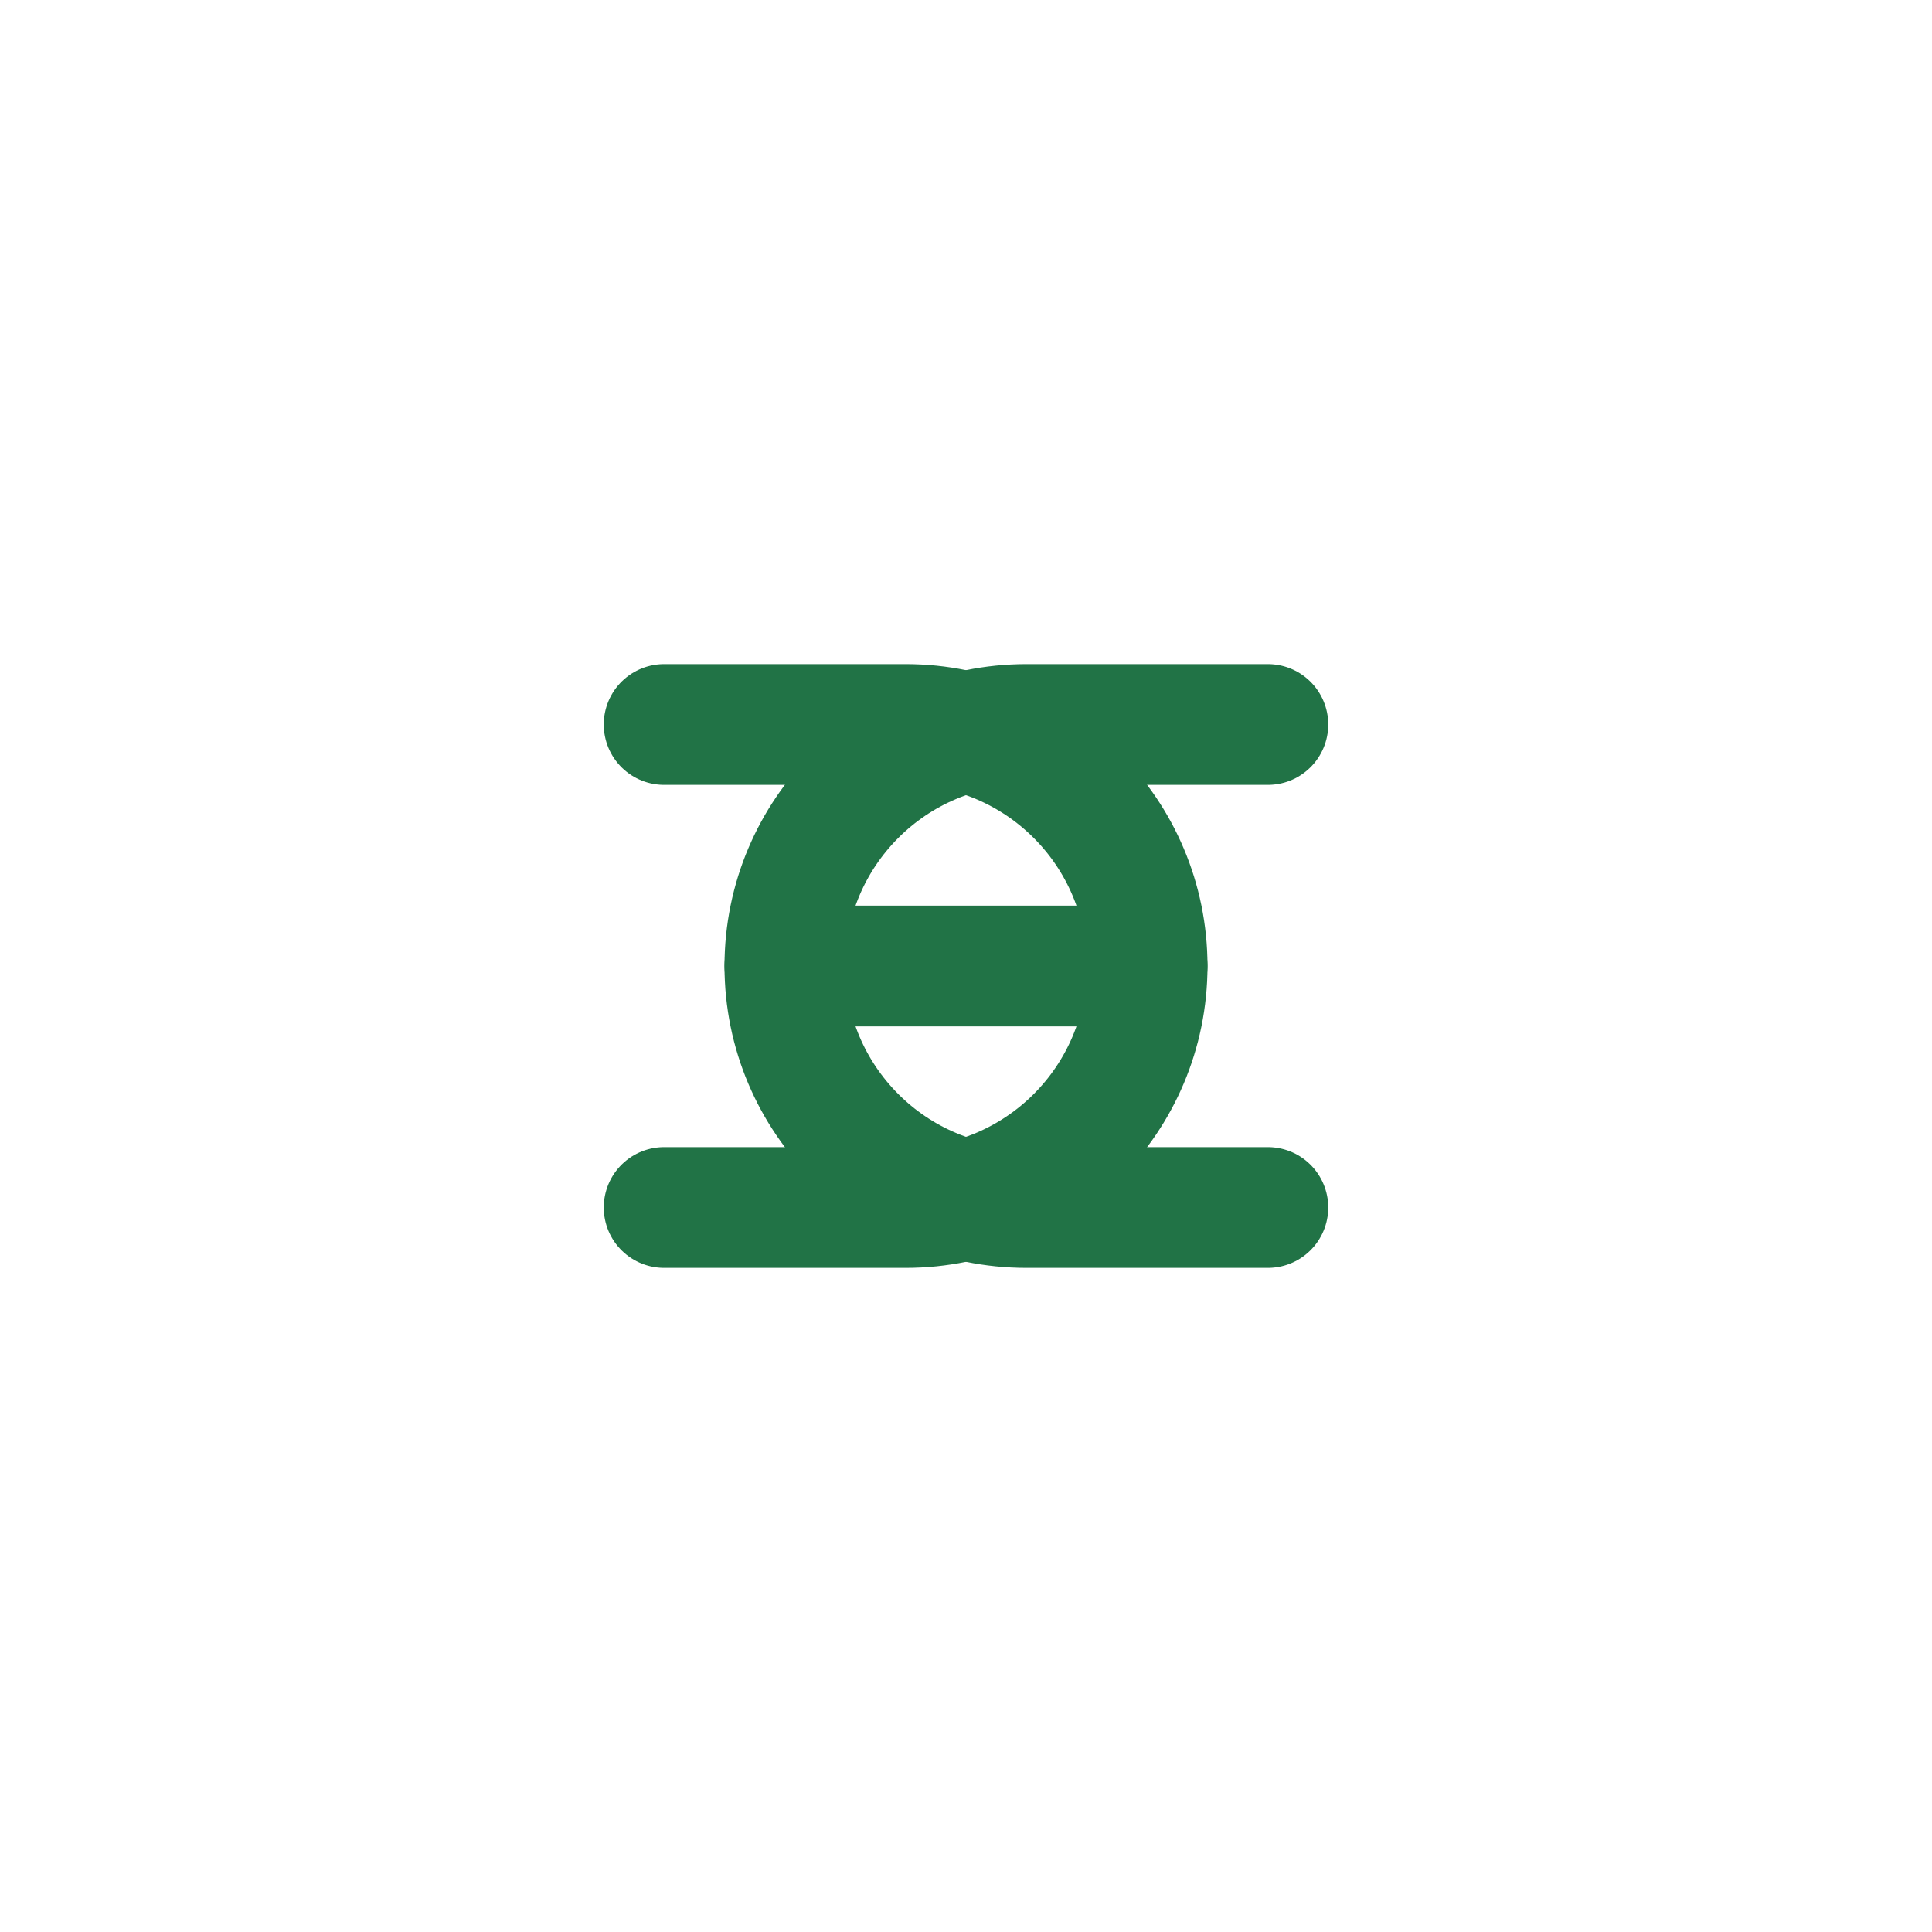
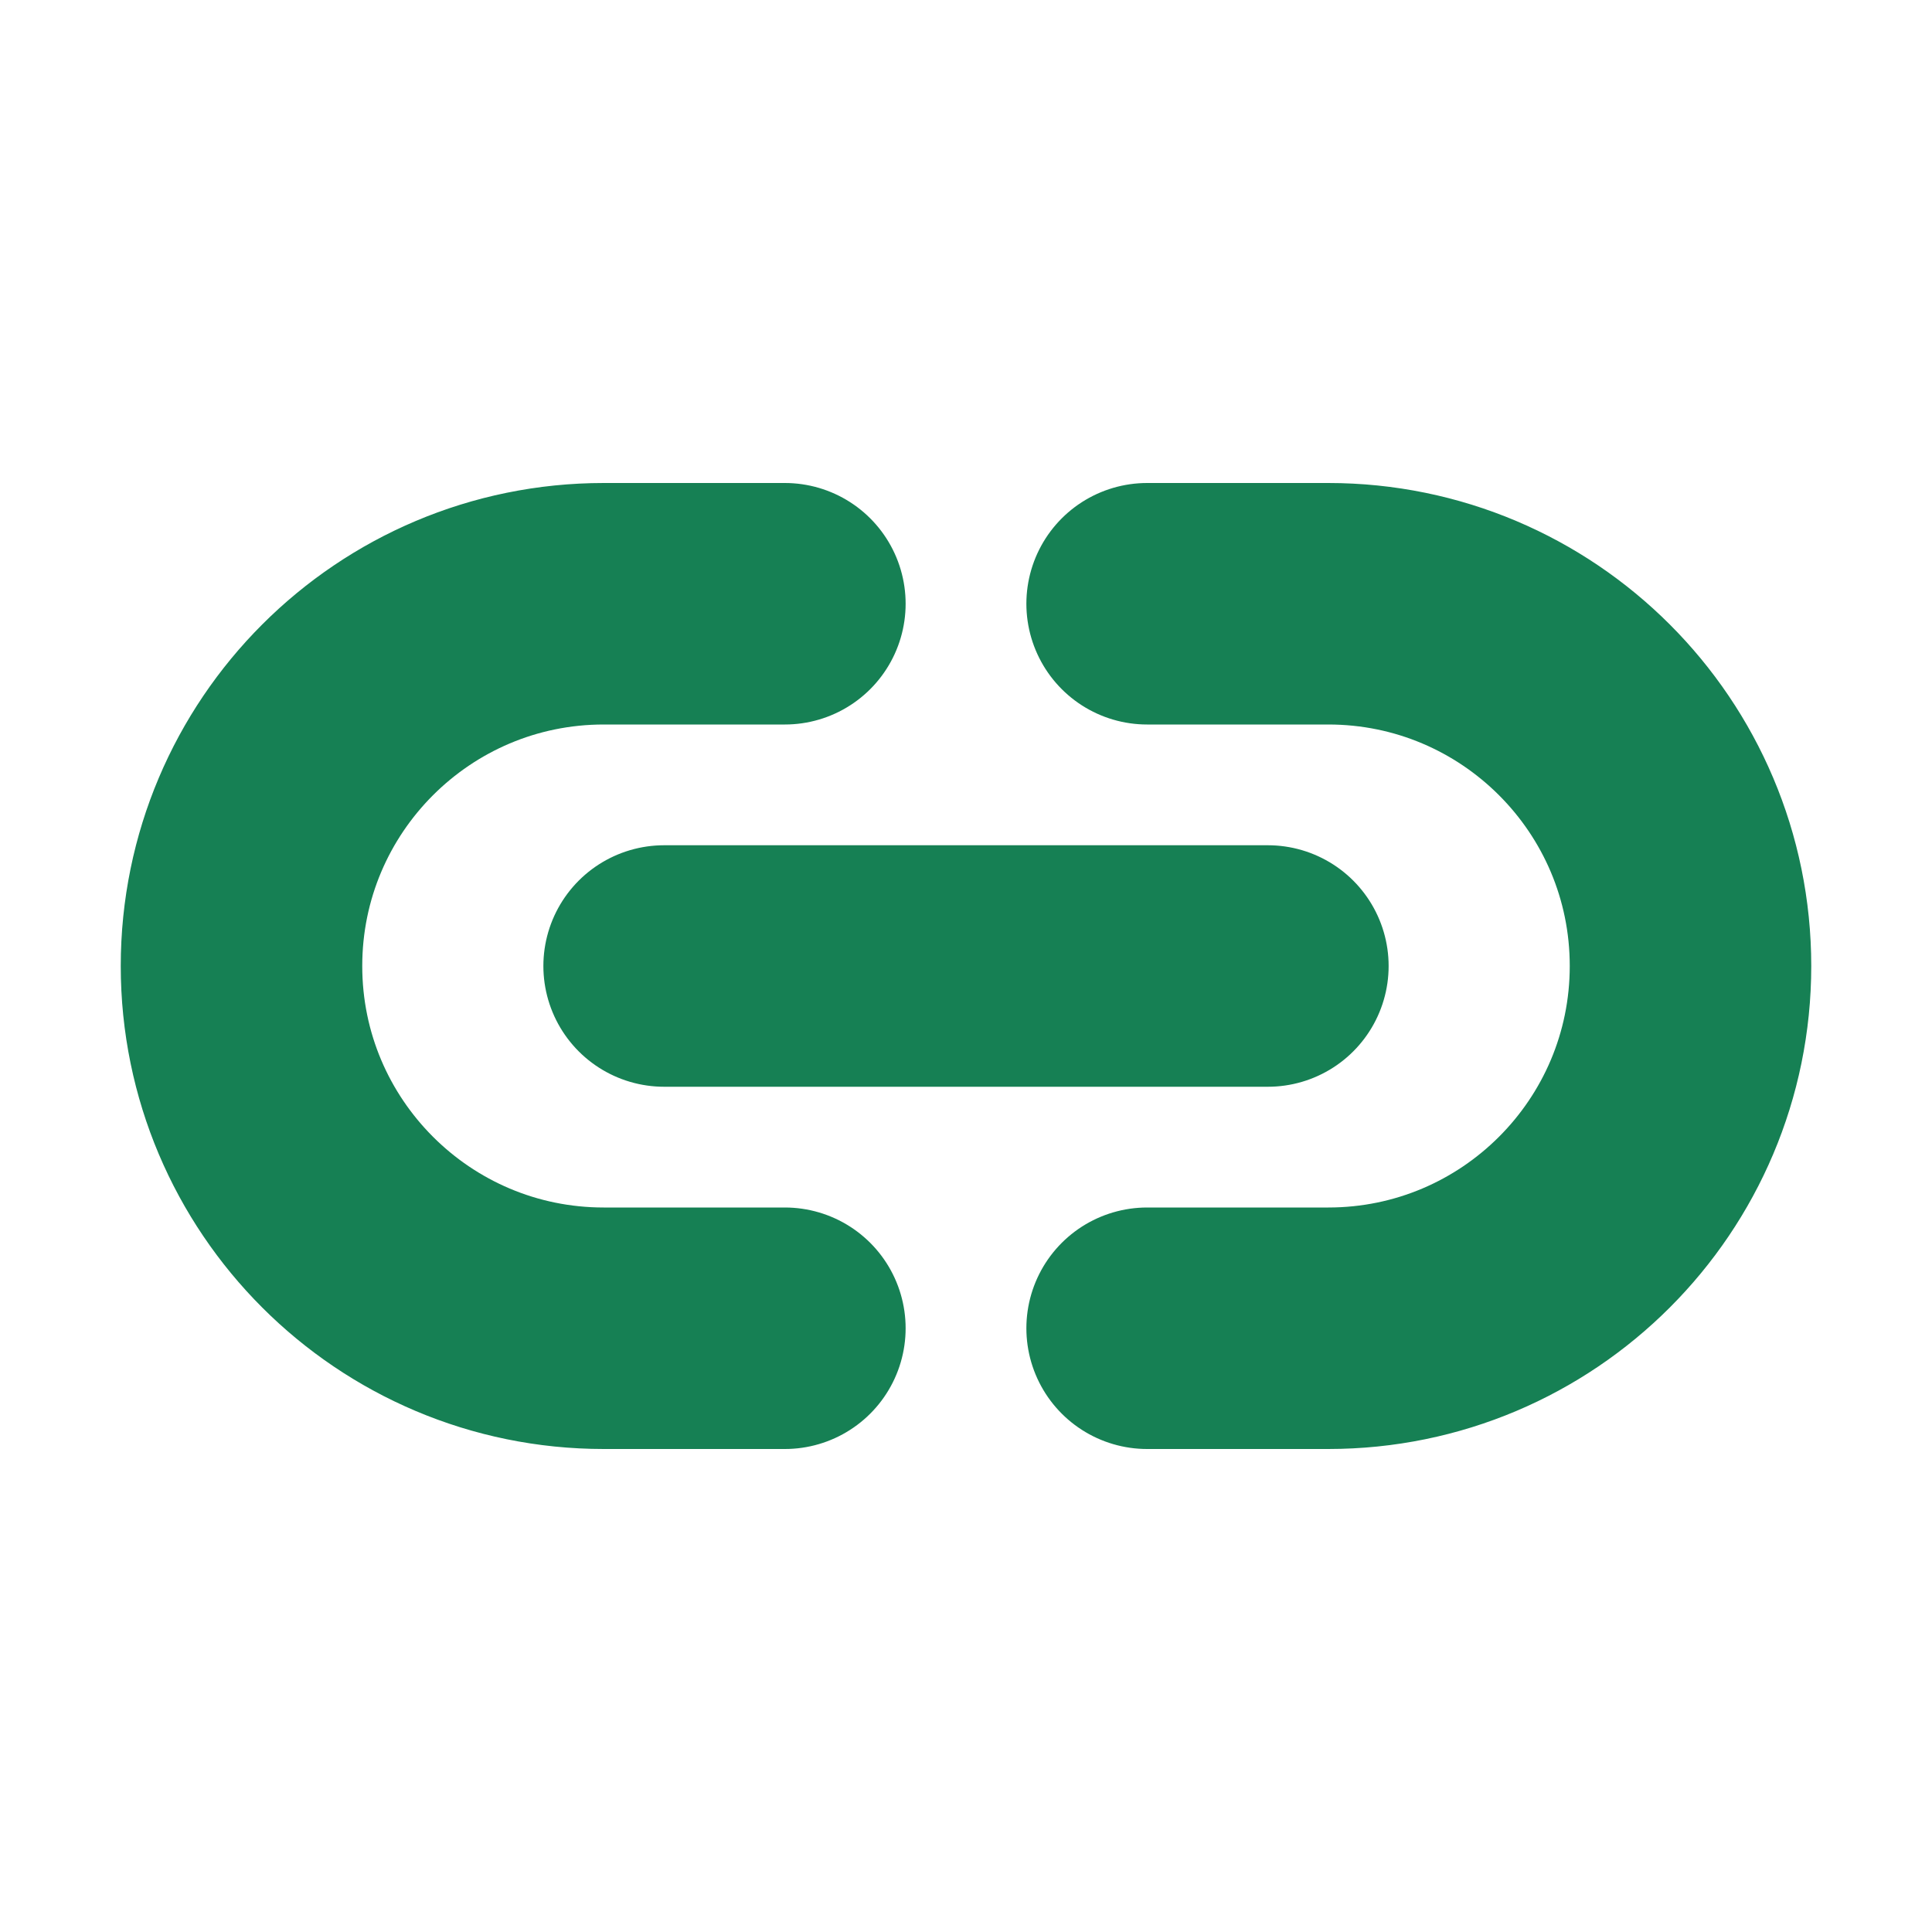
- <svg xmlns="http://www.w3.org/2000/svg" viewBox="0 0 64 64">
-   <path d="M22 24h8a8 8 0 1 1 0 16h-8" fill="none" stroke="#217346" stroke-width="4" stroke-linecap="round" />
-   <path d="M42 24h-8a8 8 0 1 0 0 16h8" fill="none" stroke="#217346" stroke-width="4" stroke-linecap="round" />
-   <path d="M26 32h12" stroke="#217346" stroke-width="4" stroke-linecap="round" />
+ <svg xmlns="http://www.w3.org/2000/svg" viewBox="0 0 16 16">
+   <path d="M6.5 5H5a3 3 0 0 0 0 6h1.5M9.5 5H11a3 3 0 0 1 0 6H9.5M5.5 8h5" fill="none" stroke="#168054" stroke-width="2" stroke-linecap="round" stroke-linejoin="round" />
</svg>
